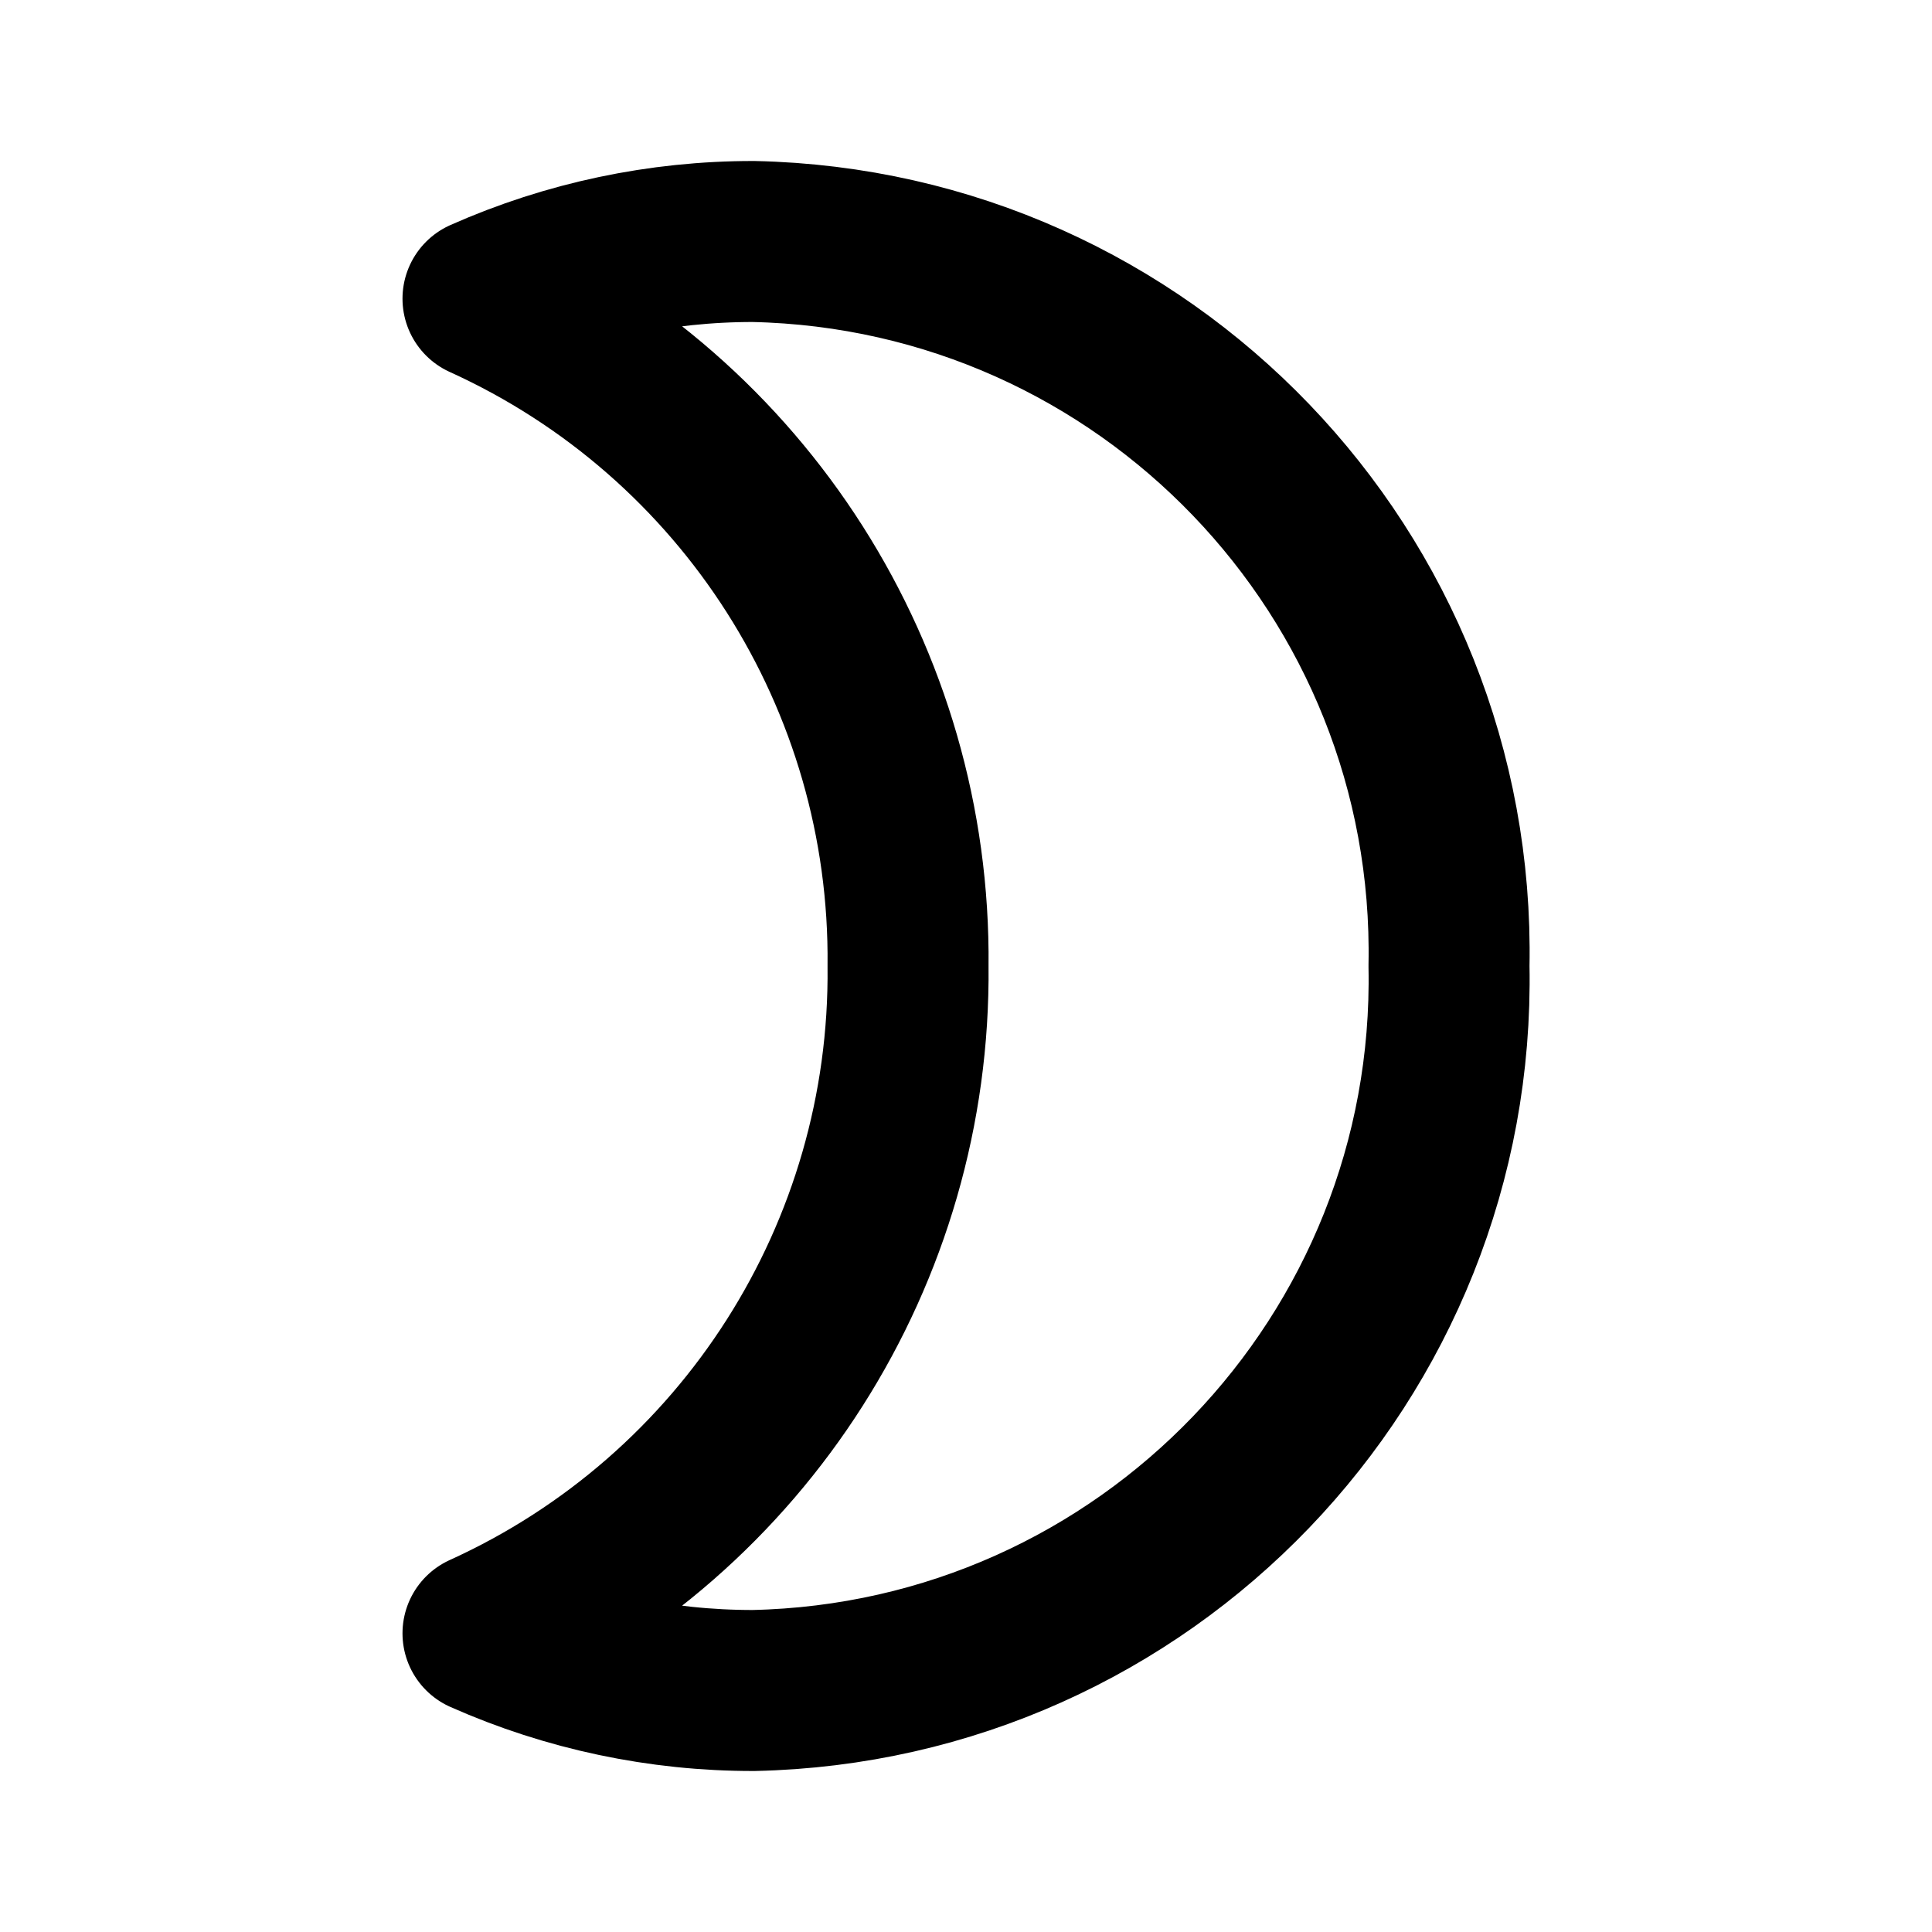
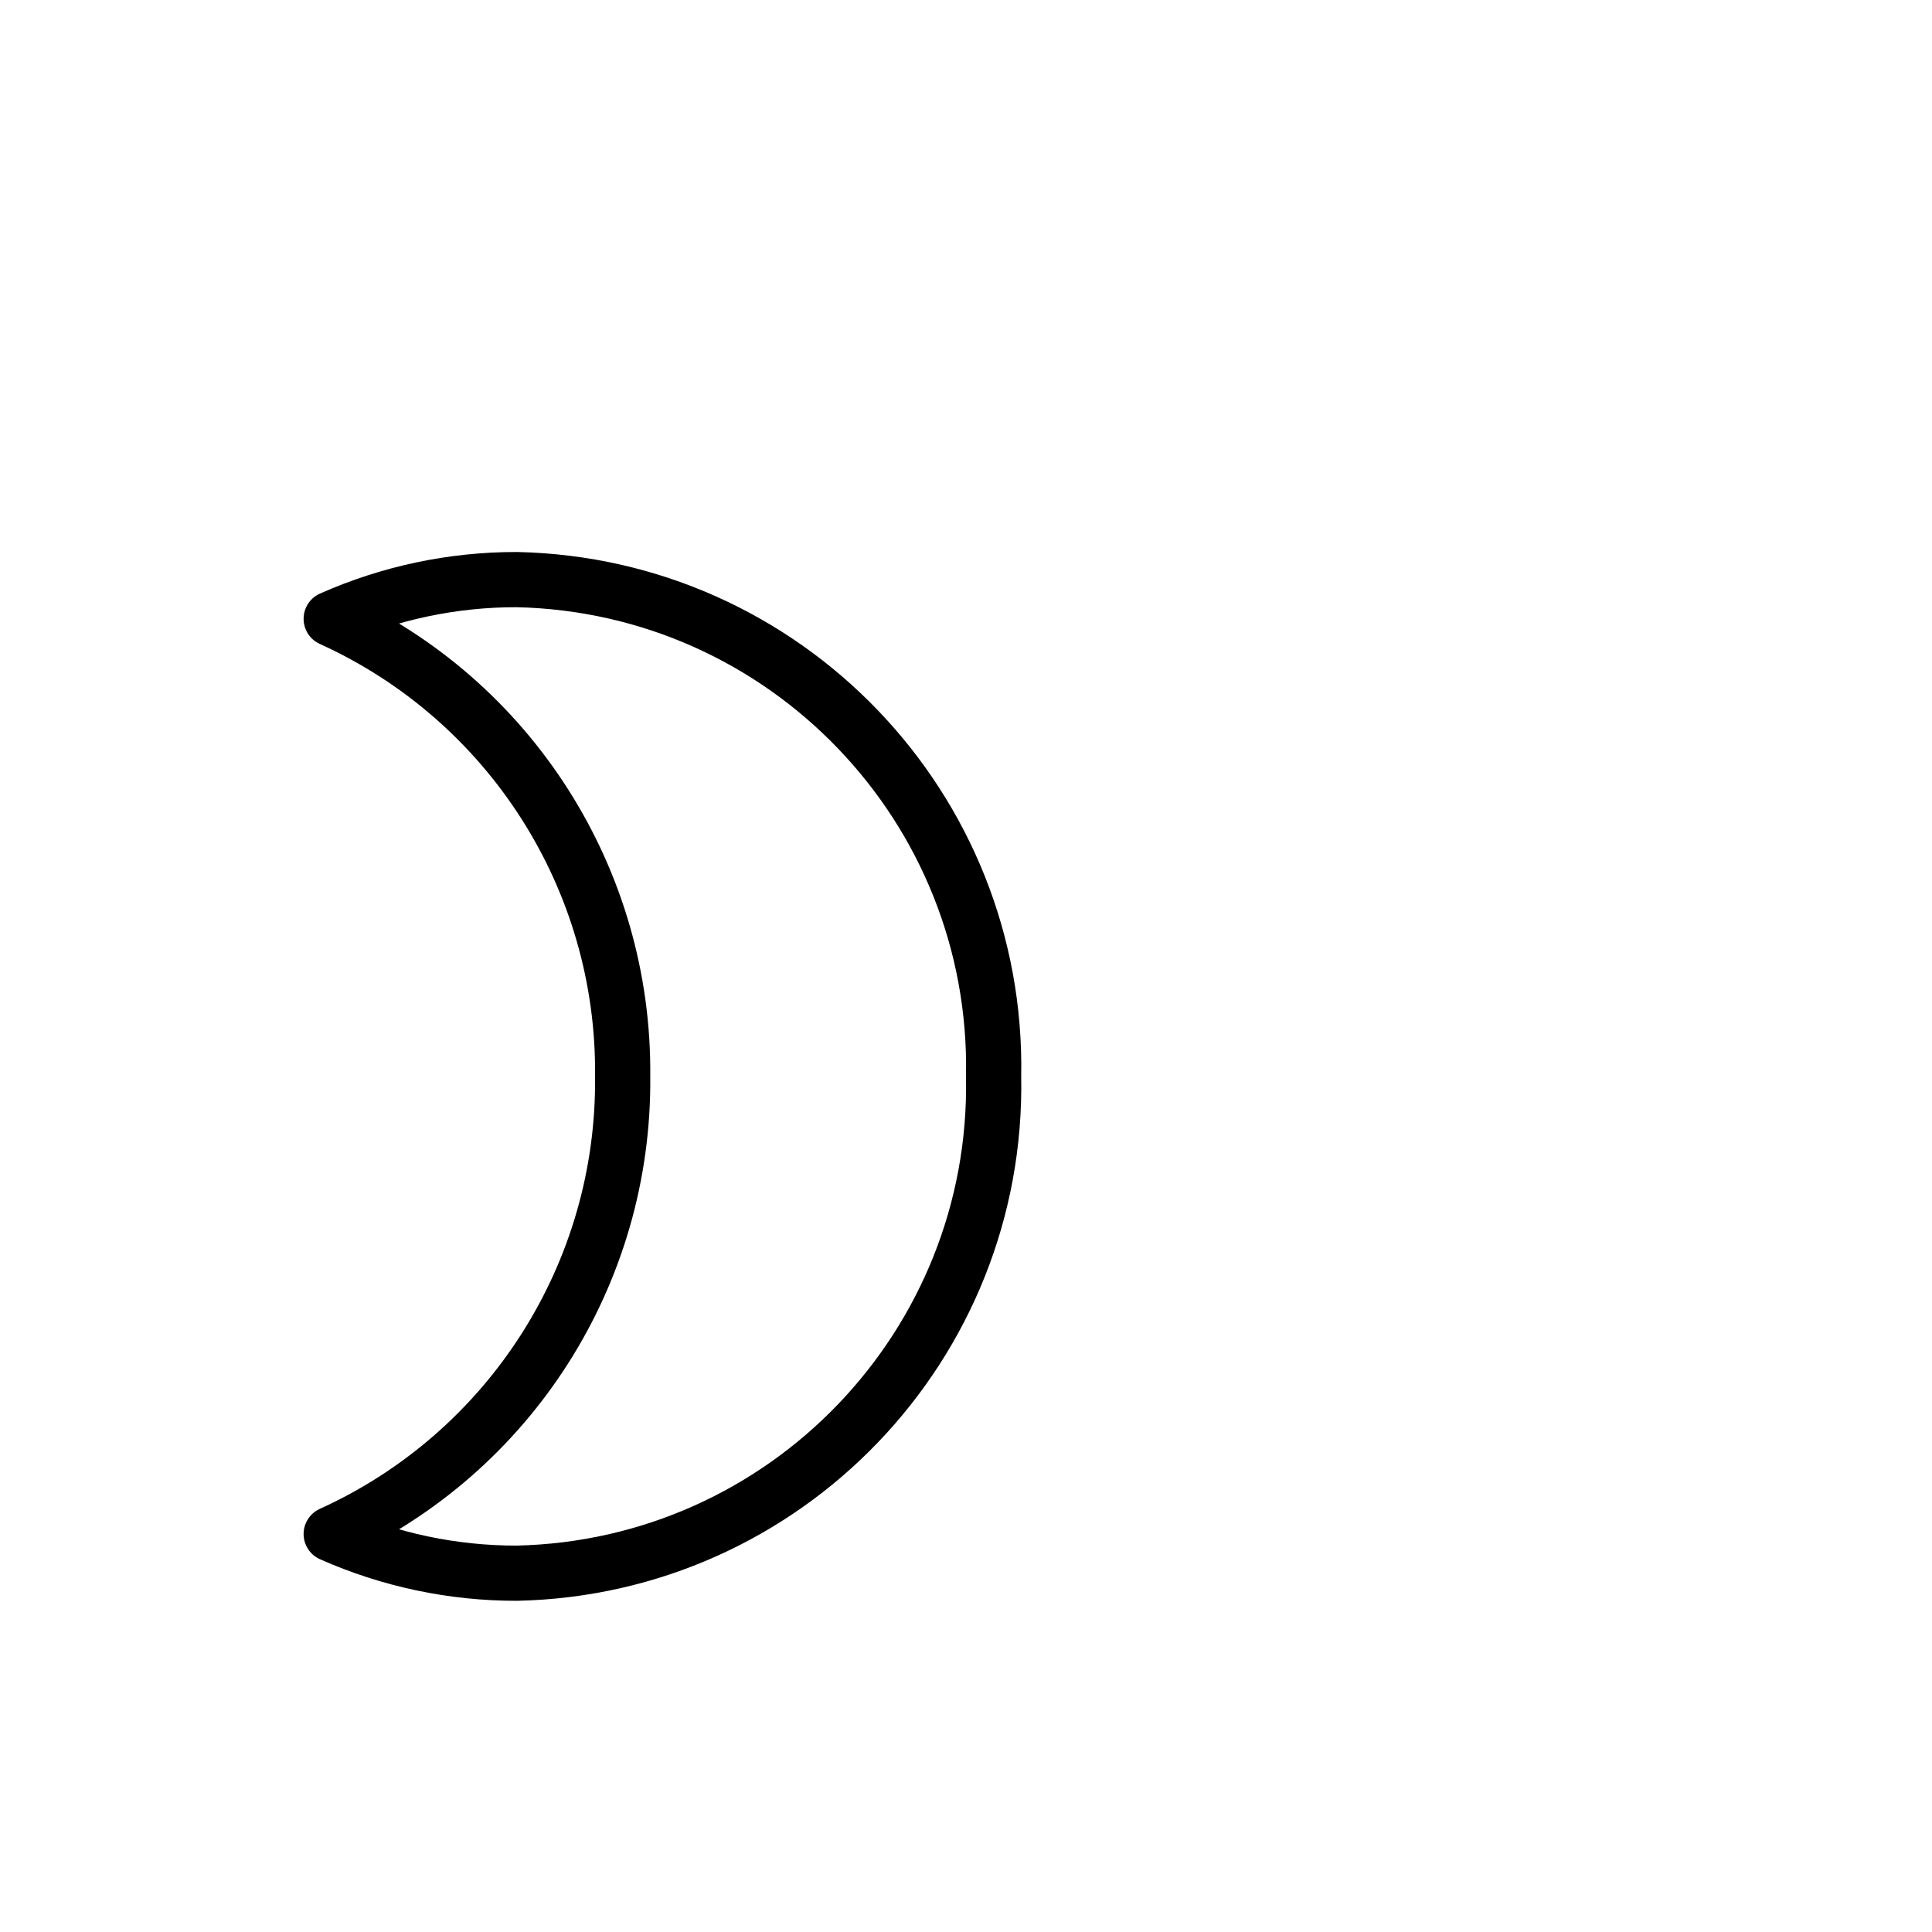
- <svg xmlns="http://www.w3.org/2000/svg" fill="#000000" width="800px" height="800px" viewBox="0 0 24 24" id="moon-alt-7" data-name="Line Color" class="icon line-color">
-   <path id="primary" d="M6,20.29A8.26,8.26,0,0,0,9.36,21,8.83,8.83,0,0,0,18,12,8.83,8.83,0,0,0,9.36,3,8.26,8.26,0,0,0,6,3.71,9,9,0,0,1,11.28,12,9,9,0,0,1,6,20.29Z" style="fill: none; stroke: rgb(0, 0, 0); stroke-linecap: round; stroke-linejoin: round; stroke-width: 2;" />
+ <svg xmlns="http://www.w3.org/2000/svg" fill="#000000" width="80px" height="80px" viewBox="0 0 35 20" id="moon-alt-7" data-name="Line Color" class="icon line-color">
+   <path id="primary" d="M6,20.29A8.26,8.26,0,0,0,9.36,21,8.83,8.83,0,0,0,18,12,8.83,8.83,0,0,0,9.36,3,8.26,8.26,0,0,0,6,3.71,9,9,0,0,1,11.28,12,9,9,0,0,1,6,20.29Z" style="fill: none; stroke: rgb(0, 0, 0); stroke-linecap: round; stroke-linejoin: round; stroke-width: 1;" />
</svg>
